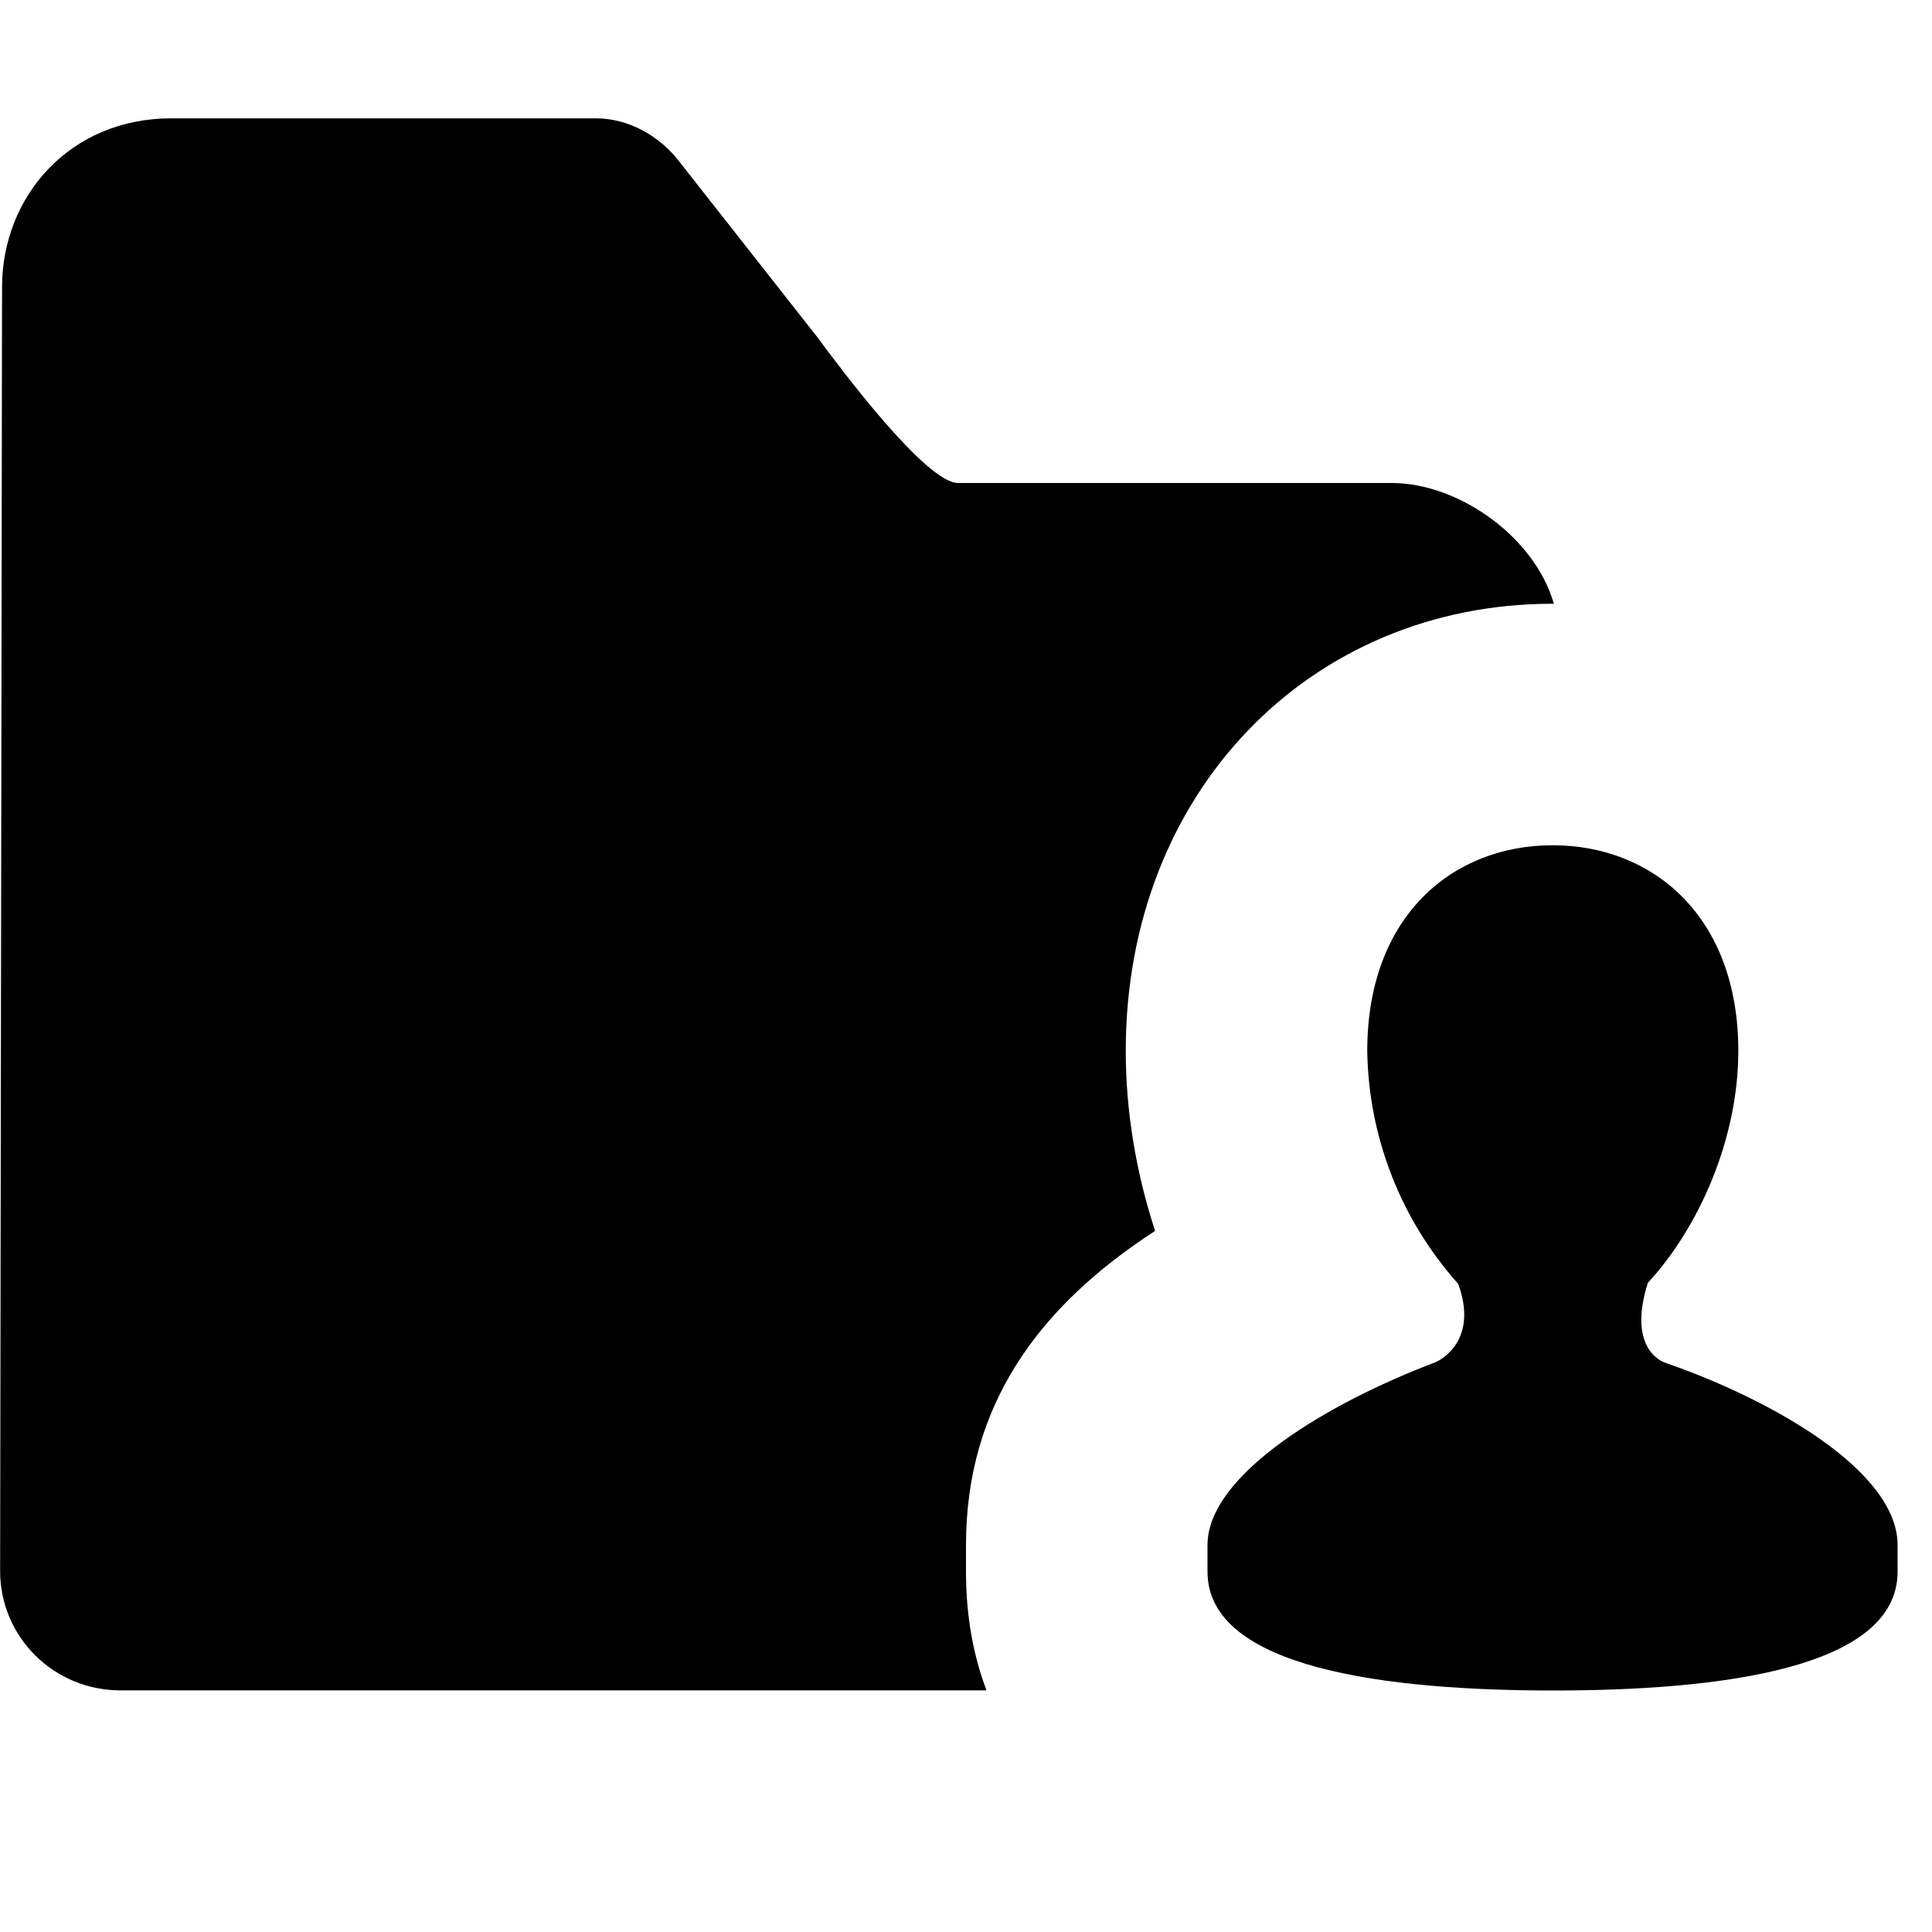
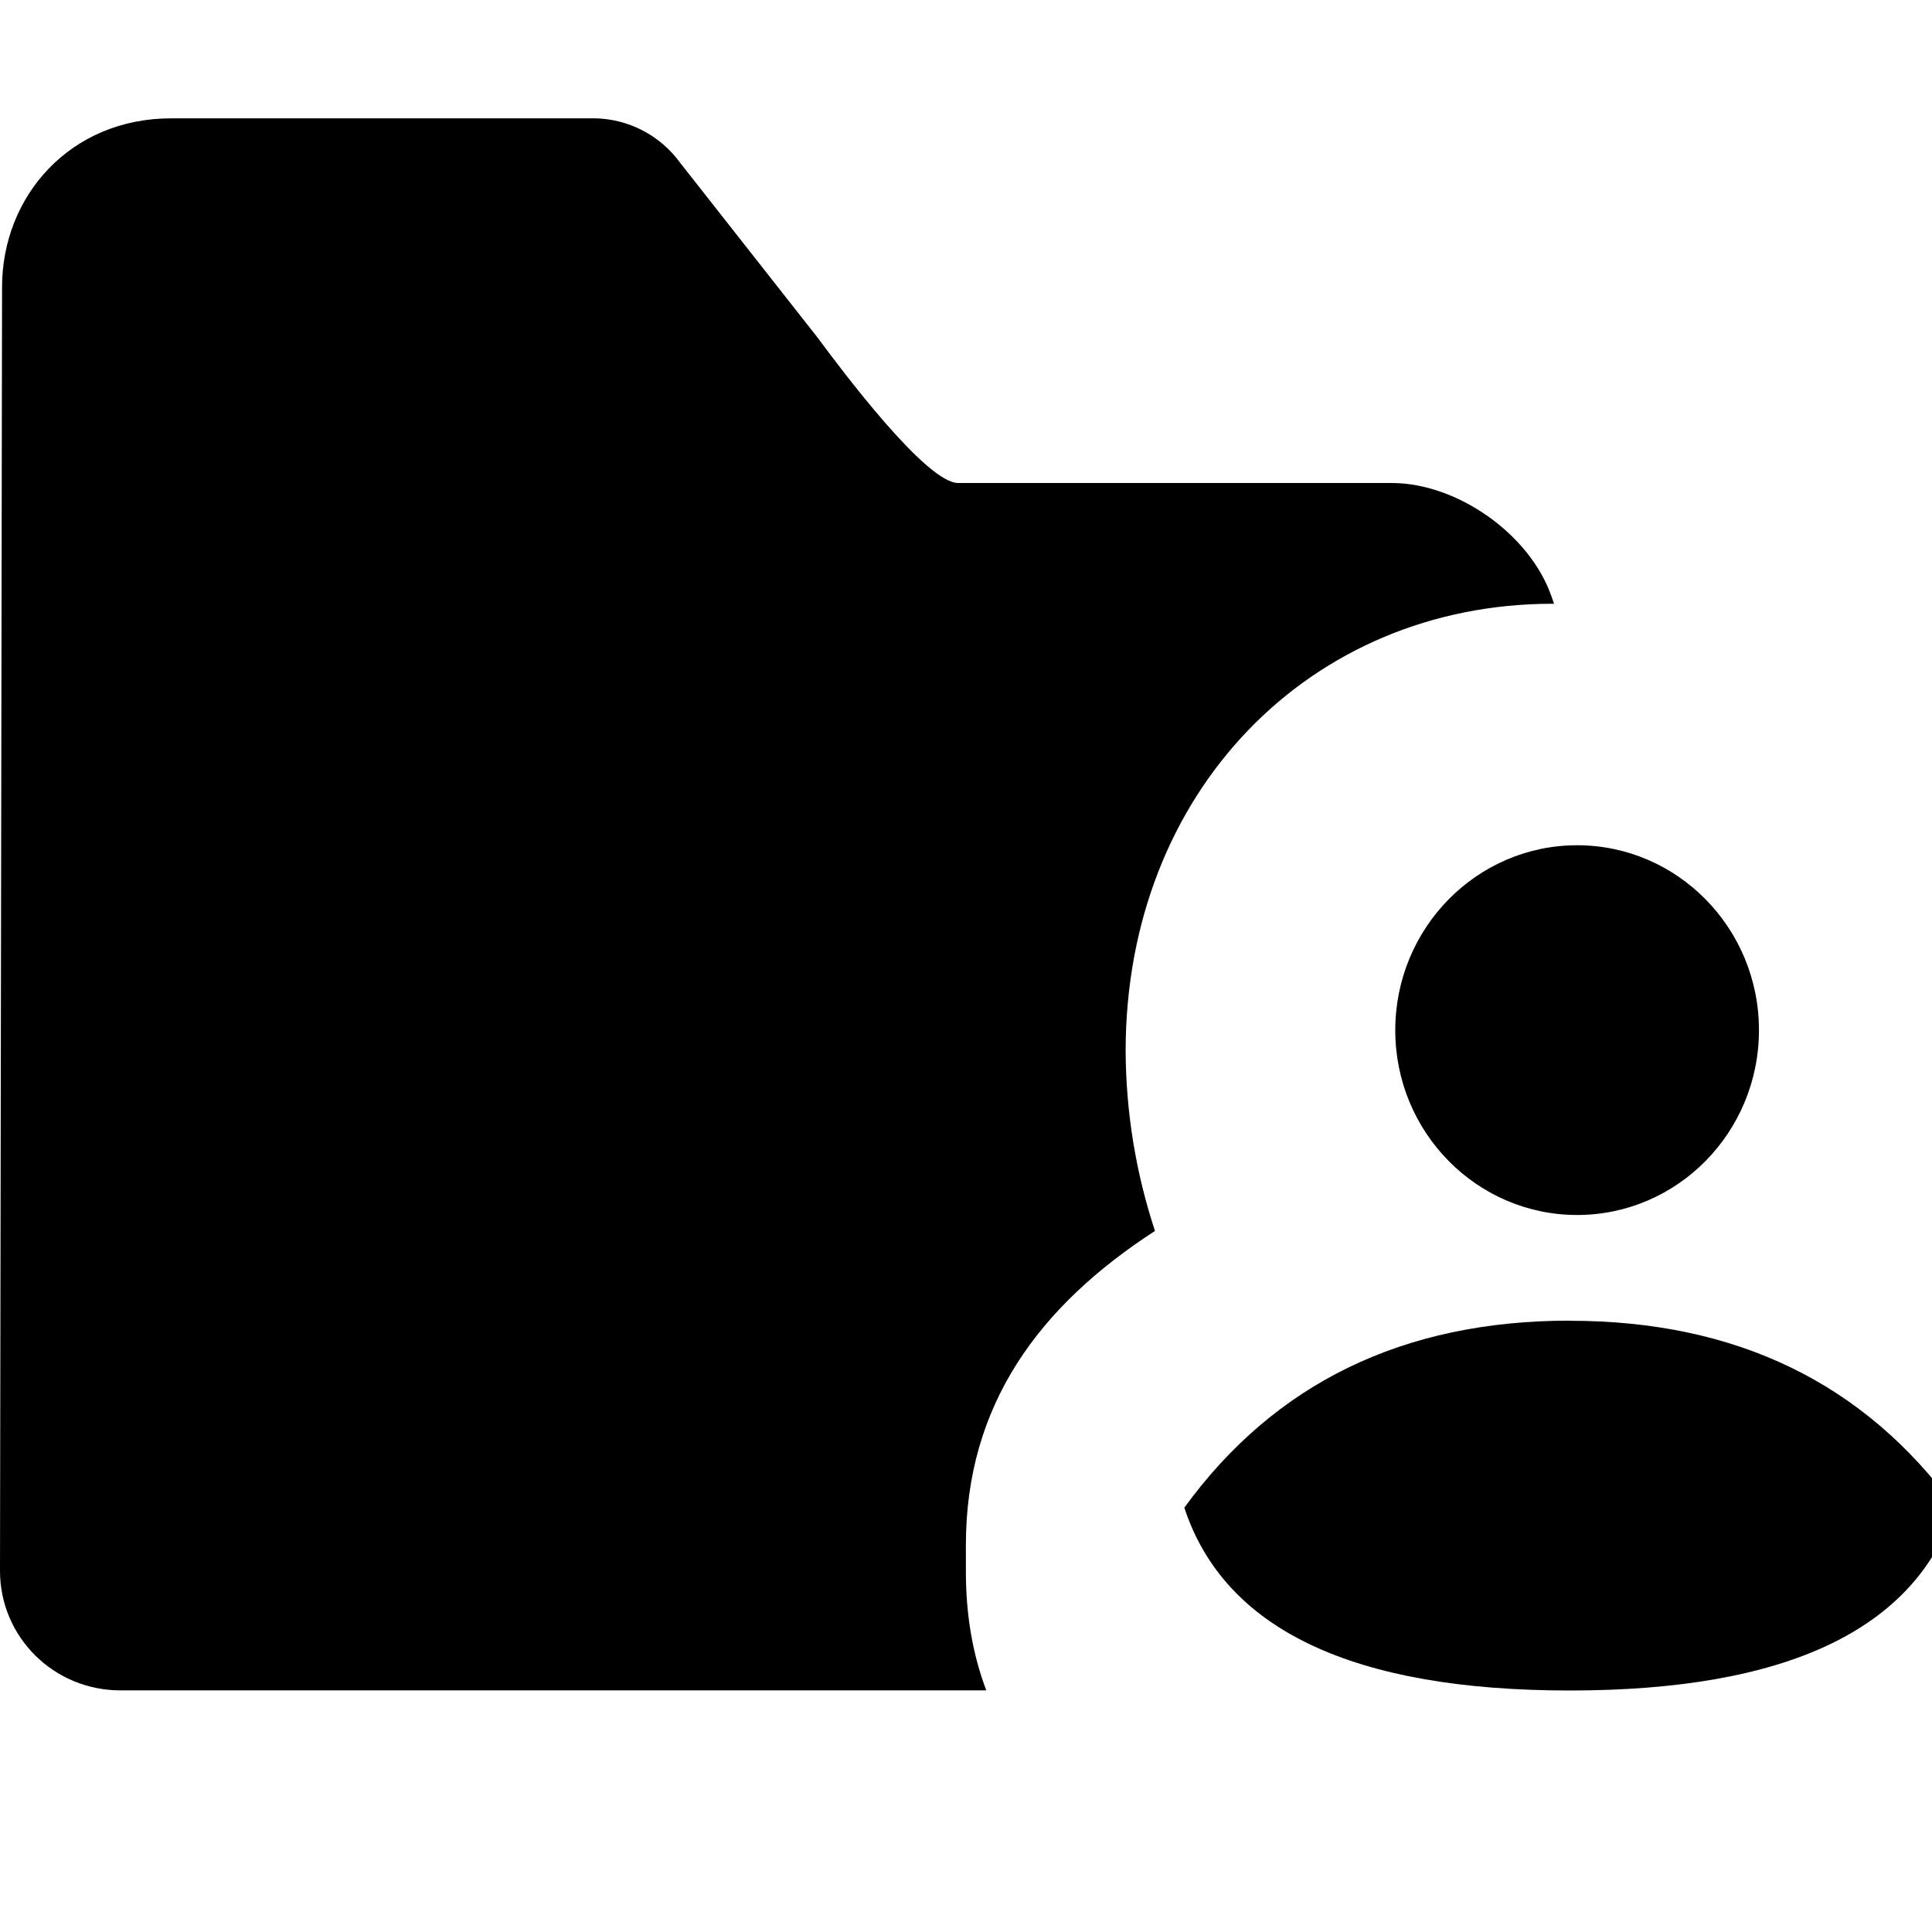
<svg xmlns="http://www.w3.org/2000/svg" width="16" height="16" viewBox="0 0 16 16">
  <g fill="none" fill-rule="evenodd">
    <path d="M0 0h16v16H0z" />
-     <path fill="#000" fill-rule="nonzero" d="M12.87 5h-.012C10.85 5 9.323 6.558 9.323 8.703c0 .503.086 1.01.243 1.491C8.605 10.817 8 11.634 8 12.795v.221c0 .367.06.694.17.983H1c-.555.001-1-.443-.999-.99L.017 2.378C.017 1.625.58.98 1.417.98h3.517c.262 0 .523.136.697.365l1.14 1.45C6.965 3.058 7.669 4 7.935 4h3.591c.539 0 1.142.421 1.323.94l.02.06zm.916 6.284c.908.314 1.929.905 1.929 1.511v.221c0 .802-1.47.984-2.85.984-1.377 0-2.865-.182-2.865-.984v-.22c0-.589 1.016-1.185 1.882-1.512.062-.024.361-.194.194-.652a2.957 2.957 0 0 1-.753-1.929c0-1.118.708-1.703 1.535-1.703s1.538.586 1.538 1.703c0 .727-.326 1.465-.752 1.924h.002c-.164.52.098.642.14.657z" />
+     <path fill="#000" fill-rule="nonzero" d="M12.87 5l-.021-.06c-.18-.519-.784-.94-1.323-.94H7.935c-.266 0-.97-.942-1.164-1.204l-1.14-1.45A.893.893 0 0 0 4.934.98H1.418C.58.98.017 1.625.017 2.378L0 13.009c0 .547.444.991 1 .99h7.168c-.11-.29-.169-.616-.169-.983v-.22c0-1.162.605-1.979 1.566-2.602a4.828 4.828 0 0 1-.243-1.49C9.323 6.557 10.85 5 12.858 5h.011z" />
+     <path fill="#000" d="M13 10.938c1.378 0 2.442.516 3.192 1.548C15.86 13.496 14.796 14 13 14c-1.796 0-2.86-.505-3.192-1.514.75-1.032 1.814-1.549 3.192-1.549zm1.567-2.407c0 .846-.675 1.531-1.506 1.531s-1.506-.685-1.506-1.53c0-.846.675-1.532 1.506-1.532s1.506.686 1.506 1.531z" />
  </g>
</svg>
